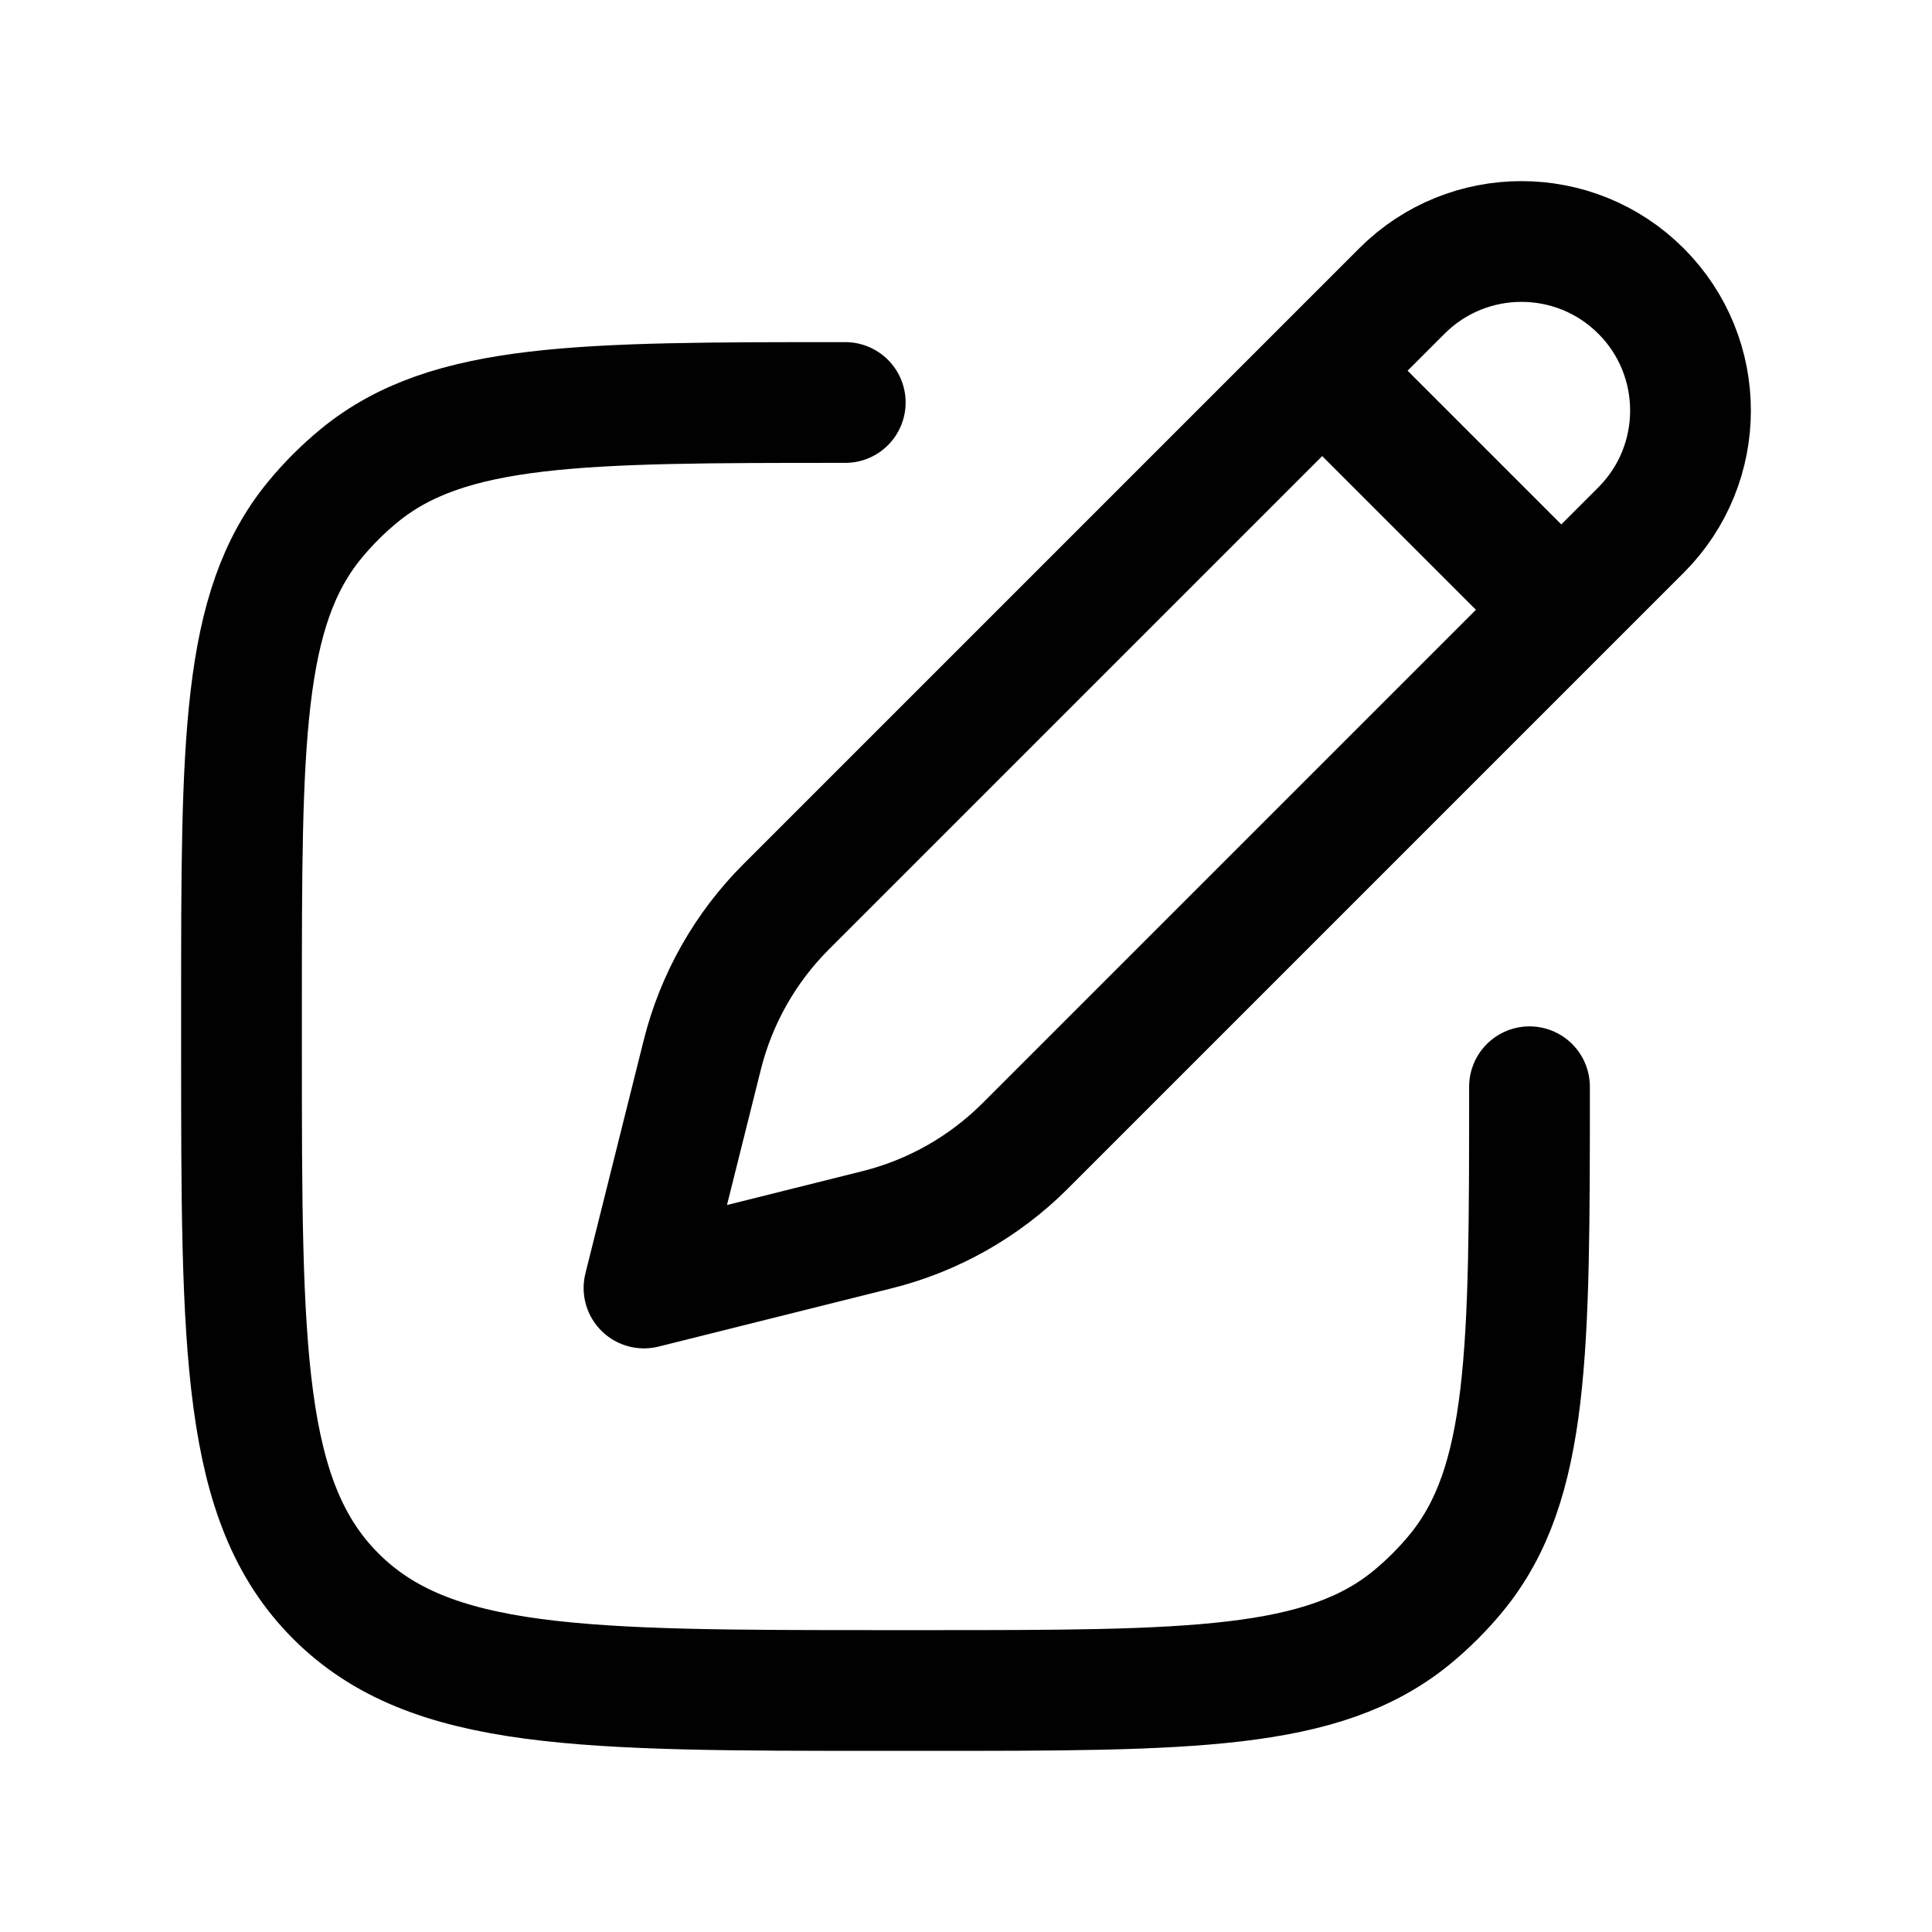
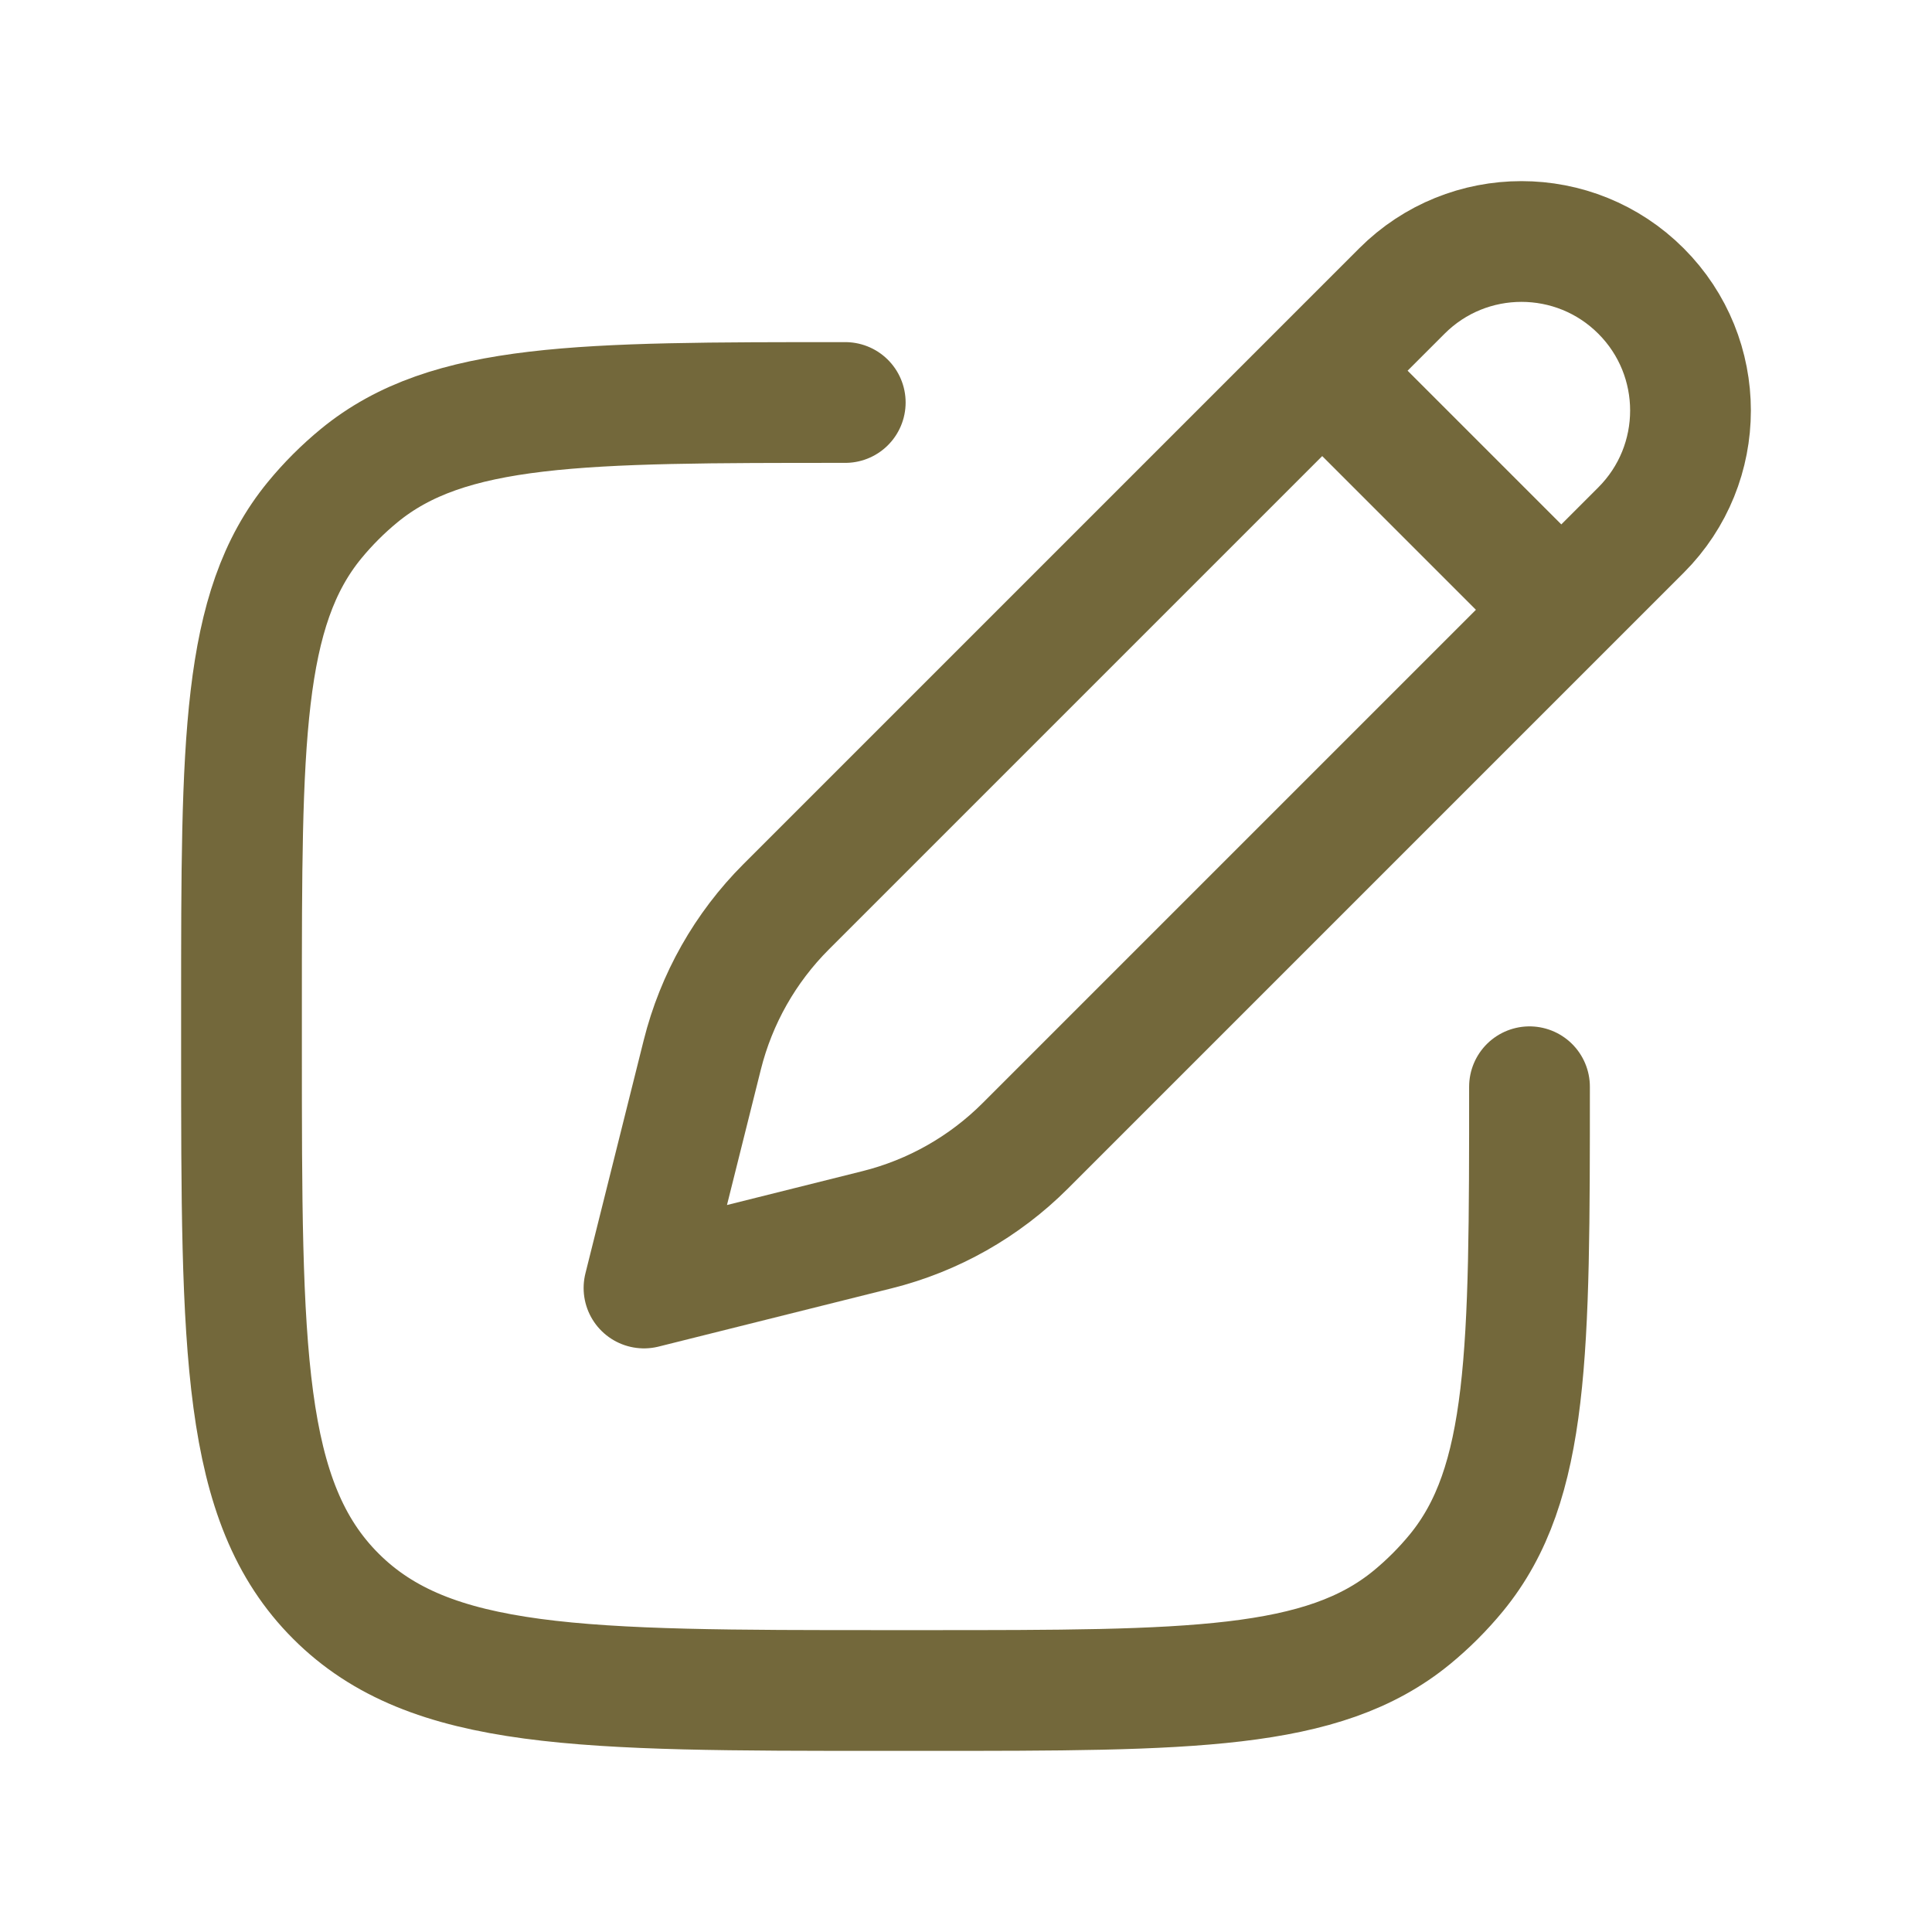
- <svg xmlns="http://www.w3.org/2000/svg" viewBox="0 0 24 24" width="24" height="24" color="#010101" fill="none">
+ <svg xmlns="http://www.w3.org/2000/svg" viewBox="0 0 24 24" width="24" height="24" color="#73683B" fill="none">
  <path d="M16.425 4.605L17.415 3.615C18.235 2.795 19.565 2.795 20.385 3.615C21.205 4.435 21.205 5.765 20.385 6.585L19.395 7.575M16.425 4.605L9.766 11.264C9.258 11.772 8.898 12.408 8.724 13.104L8 16L10.896 15.276C11.592 15.102 12.228 14.742 12.736 14.234L19.395 7.575M16.425 4.605L19.395 7.575" stroke="currentColor" stroke-width="1.5" stroke-linejoin="round" />
  <path d="M19 13.5C19 16.788 19 18.431 18.092 19.538C17.926 19.74 17.74 19.926 17.538 20.092C16.431 21 14.787 21 11.5 21H11C7.229 21 5.343 21 4.172 19.828C3 18.657 3 16.771 3 13V12.5C3 9.213 3 7.569 3.908 6.462C4.074 6.26 4.26 6.074 4.462 5.908C5.569 5 7.213 5 10.5 5" stroke="currentColor" stroke-width="1.5" stroke-linecap="round" stroke-linejoin="round" />
</svg>
